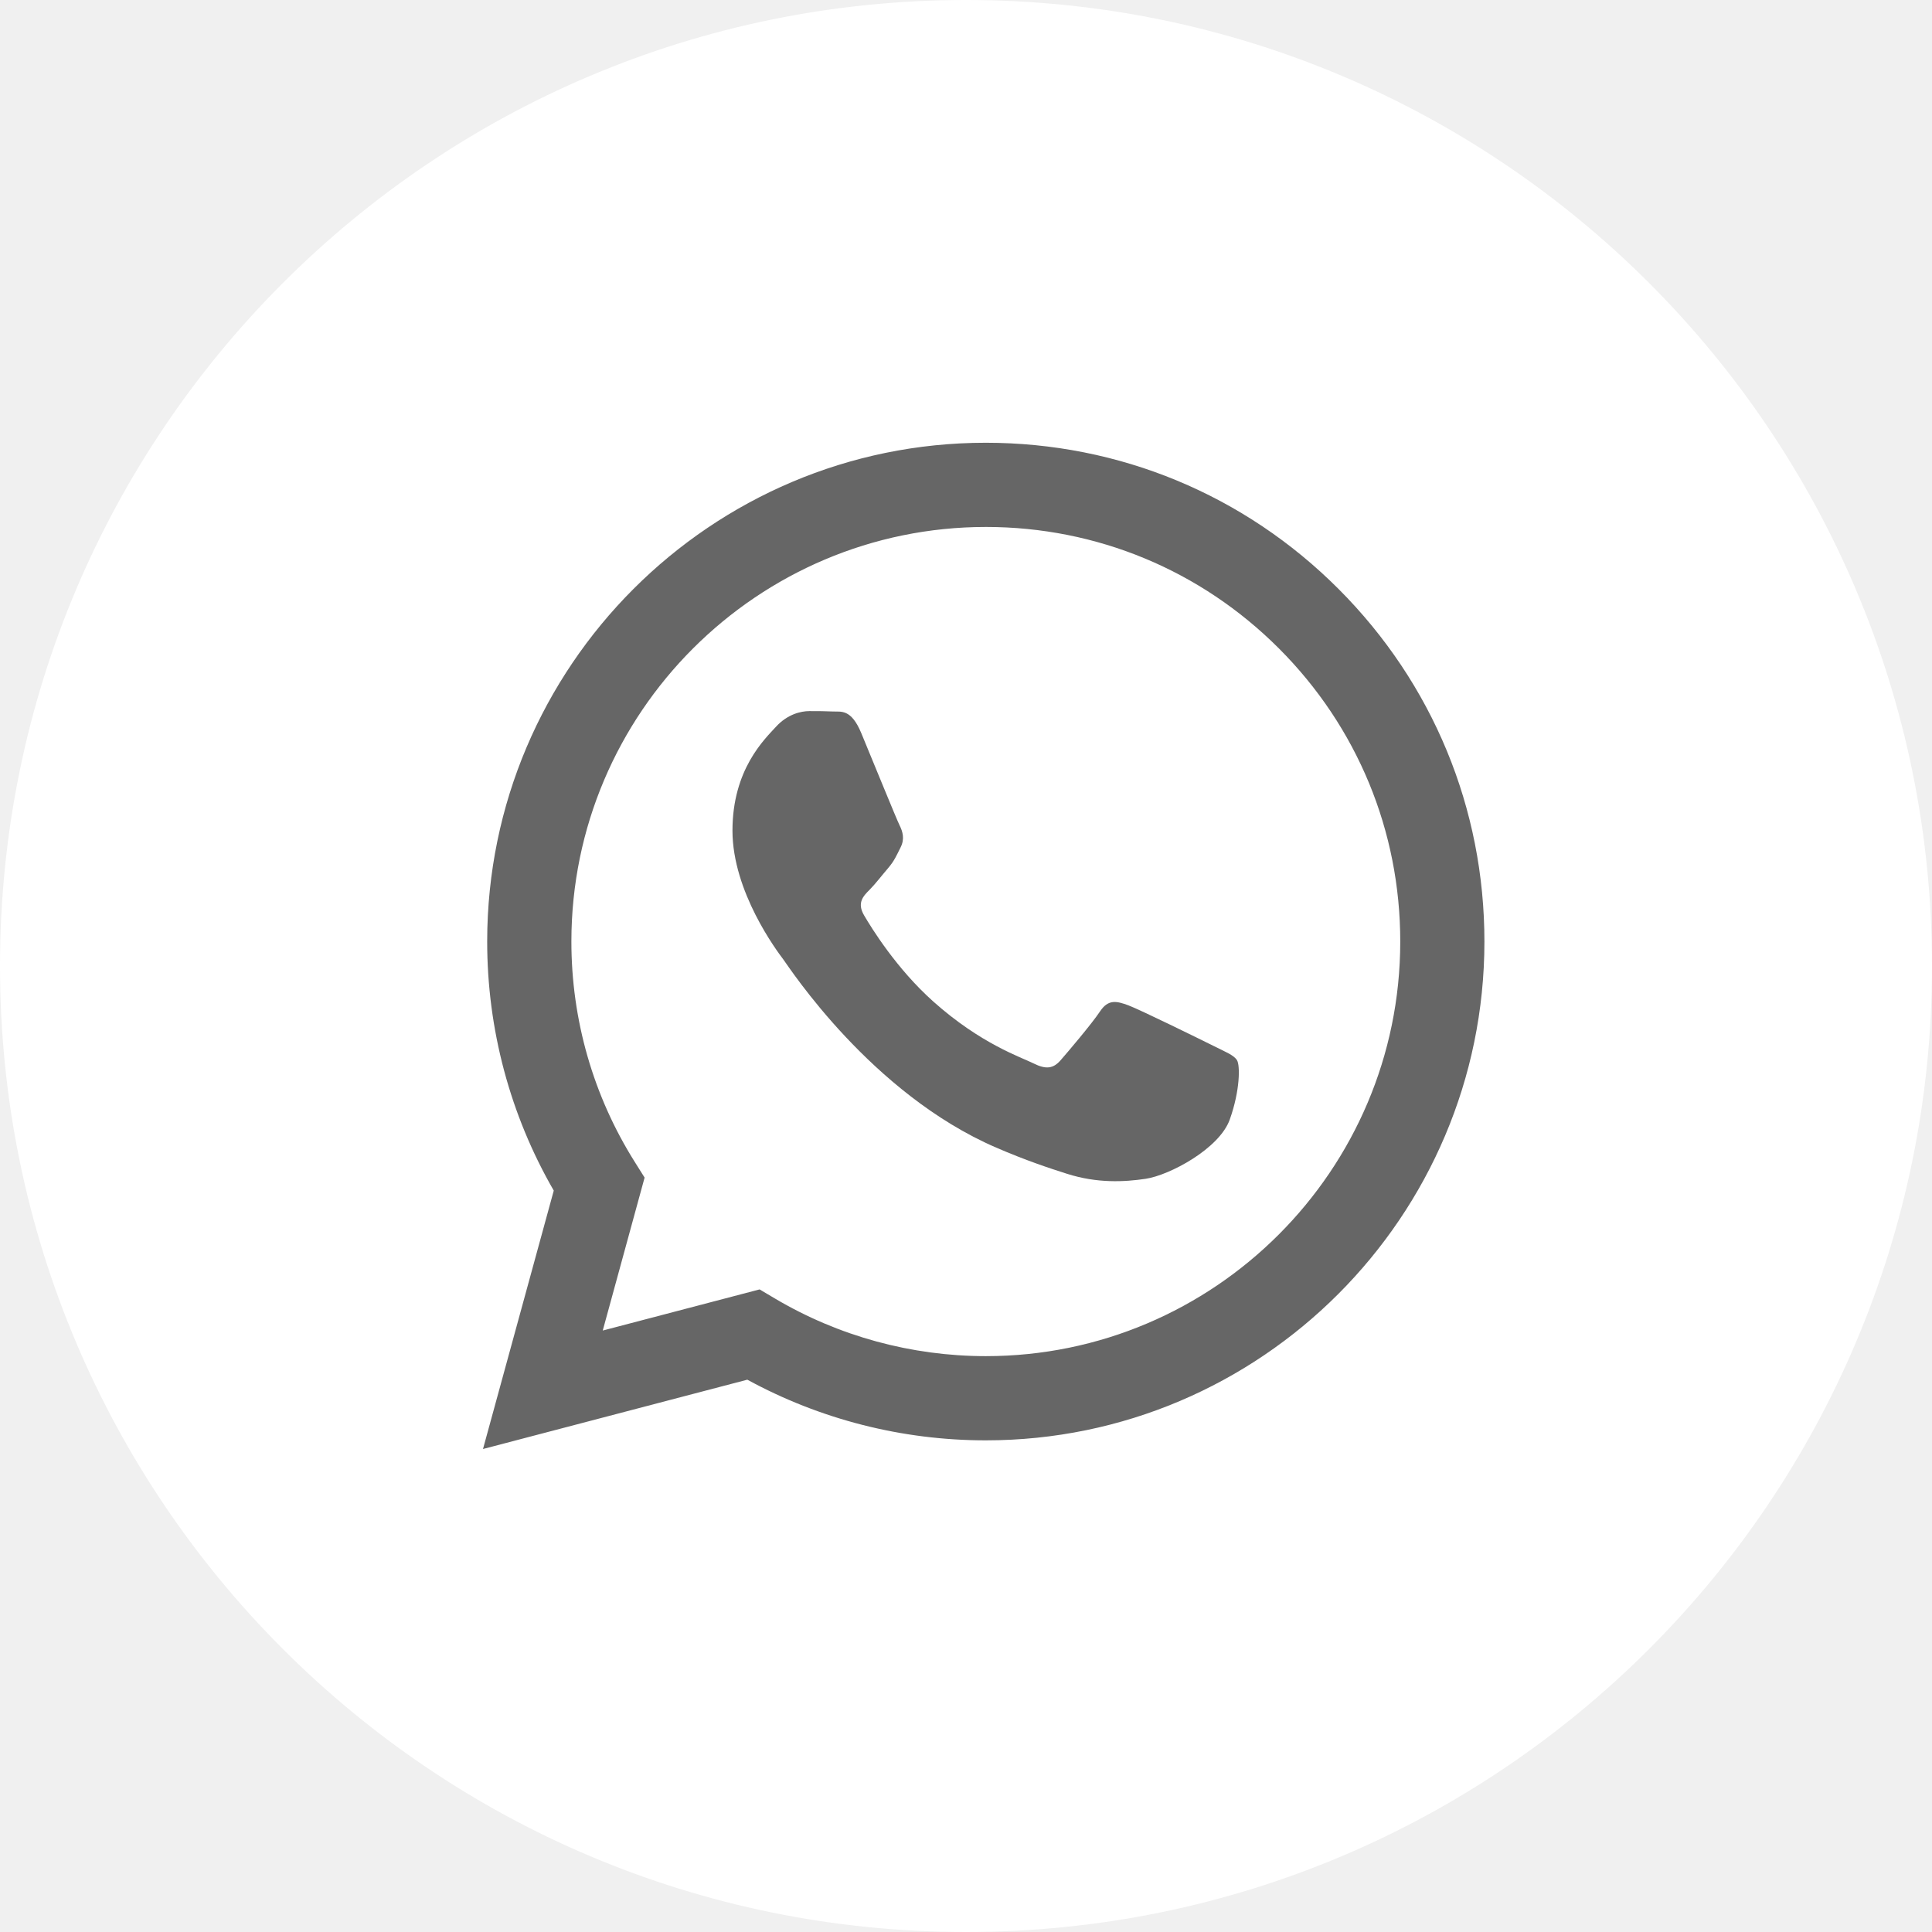
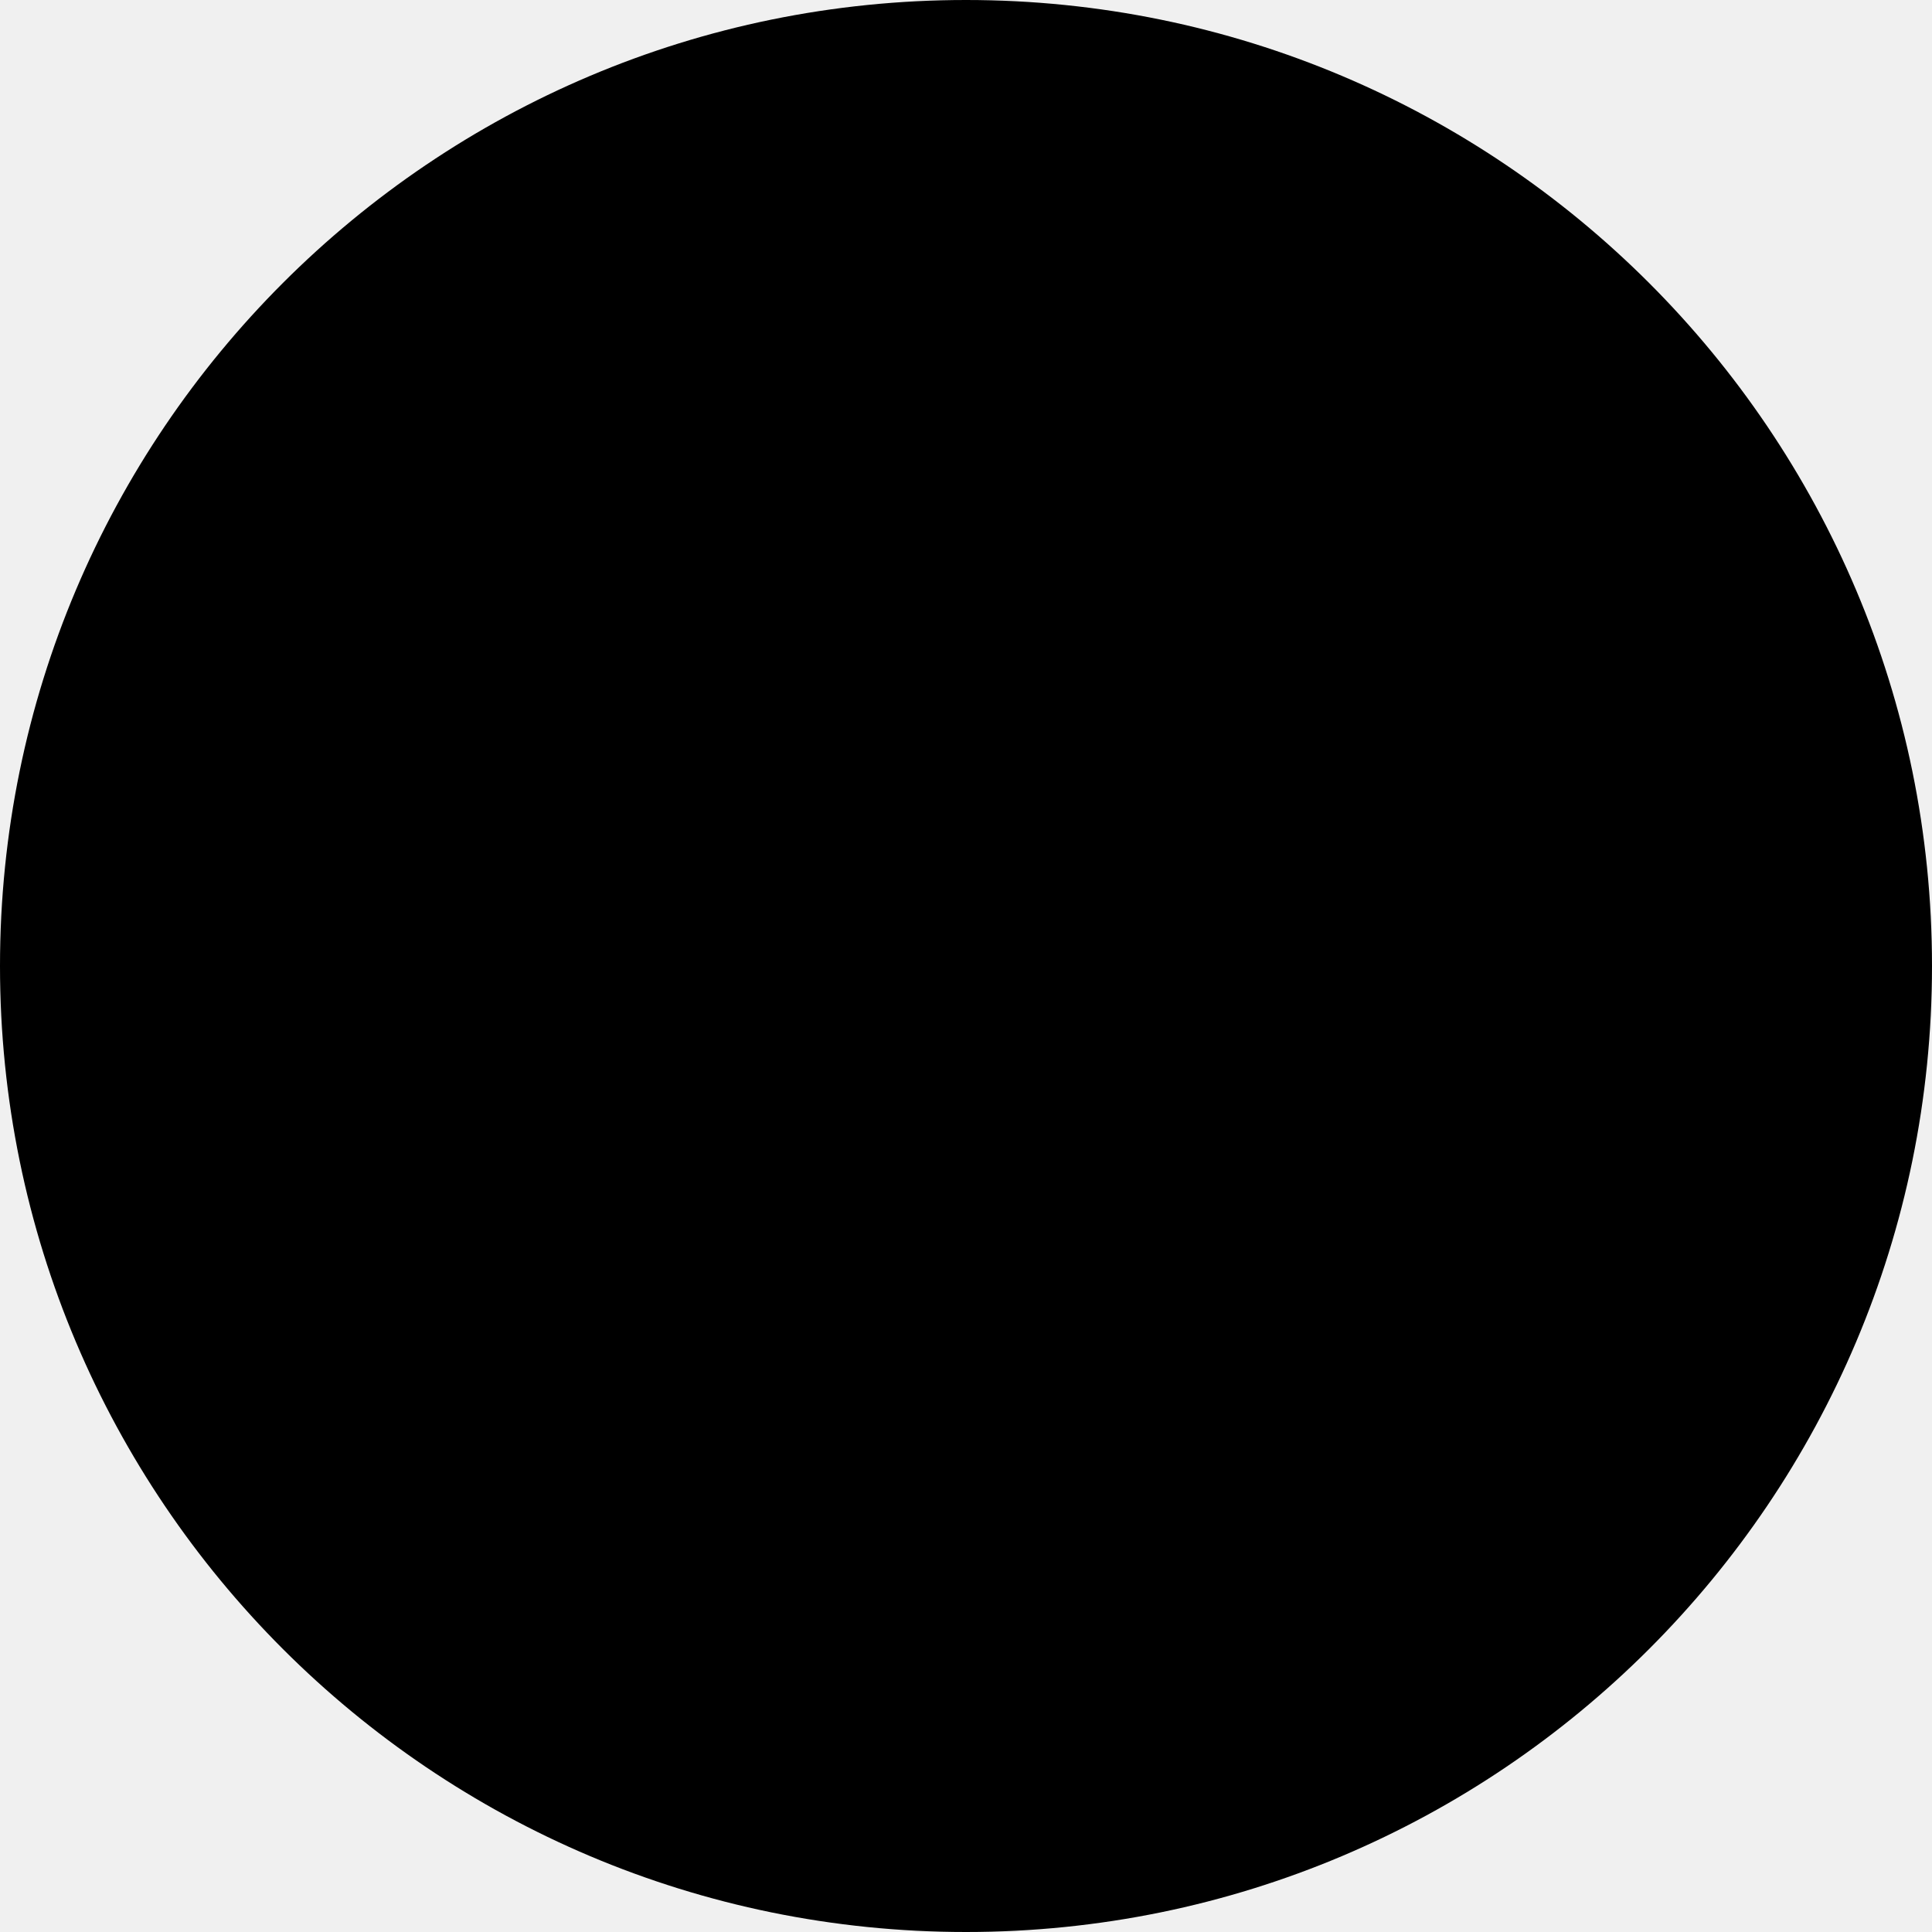
<svg xmlns="http://www.w3.org/2000/svg" width="48" height="48" viewBox="0 0 48 48" fill="none">
-   <circle cx="24" cy="24" r="24" fill="white" />
+   <circle cx="24" cy="24" r="24" fill="currentColor" />
  <g clip-path="url(#clip0)">
    <path d="M33.256 14.633C30.917 12.291 27.806 11.001 24.492 11C17.664 11 12.107 16.557 12.104 23.387C12.103 25.571 12.674 27.702 13.758 29.58L12 36L18.567 34.278C20.377 35.265 22.414 35.785 24.487 35.785H24.492C31.32 35.785 36.877 30.228 36.88 23.398C36.882 20.087 35.595 16.975 33.256 14.633ZM24.493 33.693H24.489C22.641 33.692 20.829 33.196 19.248 32.258L18.872 32.035L14.975 33.057L16.015 29.257L15.77 28.867C14.739 27.228 14.195 25.334 14.196 23.388C14.198 17.711 18.817 13.092 24.497 13.092C27.247 13.093 29.832 14.166 31.776 16.112C33.72 18.058 34.79 20.645 34.789 23.396C34.787 29.074 30.168 33.693 24.493 33.693Z" fill="black" fill-opacity="0.6" />
    <path d="M30.141 25.981C29.831 25.826 28.309 25.078 28.026 24.974C27.742 24.871 27.535 24.819 27.329 25.129C27.123 25.439 26.53 26.136 26.349 26.343C26.168 26.55 25.988 26.575 25.678 26.42C25.369 26.265 24.371 25.939 23.189 24.884C22.269 24.063 21.648 23.049 21.467 22.74C21.286 22.43 21.448 22.262 21.603 22.108C21.742 21.969 21.912 21.746 22.067 21.566C22.221 21.385 22.273 21.256 22.377 21.049C22.48 20.843 22.428 20.662 22.351 20.507C22.273 20.352 21.654 18.828 21.396 18.209C21.145 17.605 20.89 17.687 20.7 17.677C20.52 17.668 20.313 17.667 20.107 17.667C19.9 17.667 19.565 17.744 19.281 18.054C18.998 18.364 18.198 19.113 18.198 20.636C18.198 22.16 19.307 23.632 19.462 23.838C19.616 24.045 21.644 27.171 24.75 28.512C25.488 28.831 26.064 29.021 26.514 29.164C27.256 29.4 27.93 29.367 28.464 29.287C29.059 29.198 30.295 28.538 30.553 27.815C30.811 27.092 30.811 26.472 30.734 26.343C30.657 26.214 30.45 26.136 30.141 25.981Z" fill="black" fill-opacity="0.6" />
  </g>
  <defs>
    <clipPath id="clip0">
      <rect width="24.88" height="25" fill="currentColor" transform="translate(12 11)" />
    </clipPath>
  </defs>
</svg>
